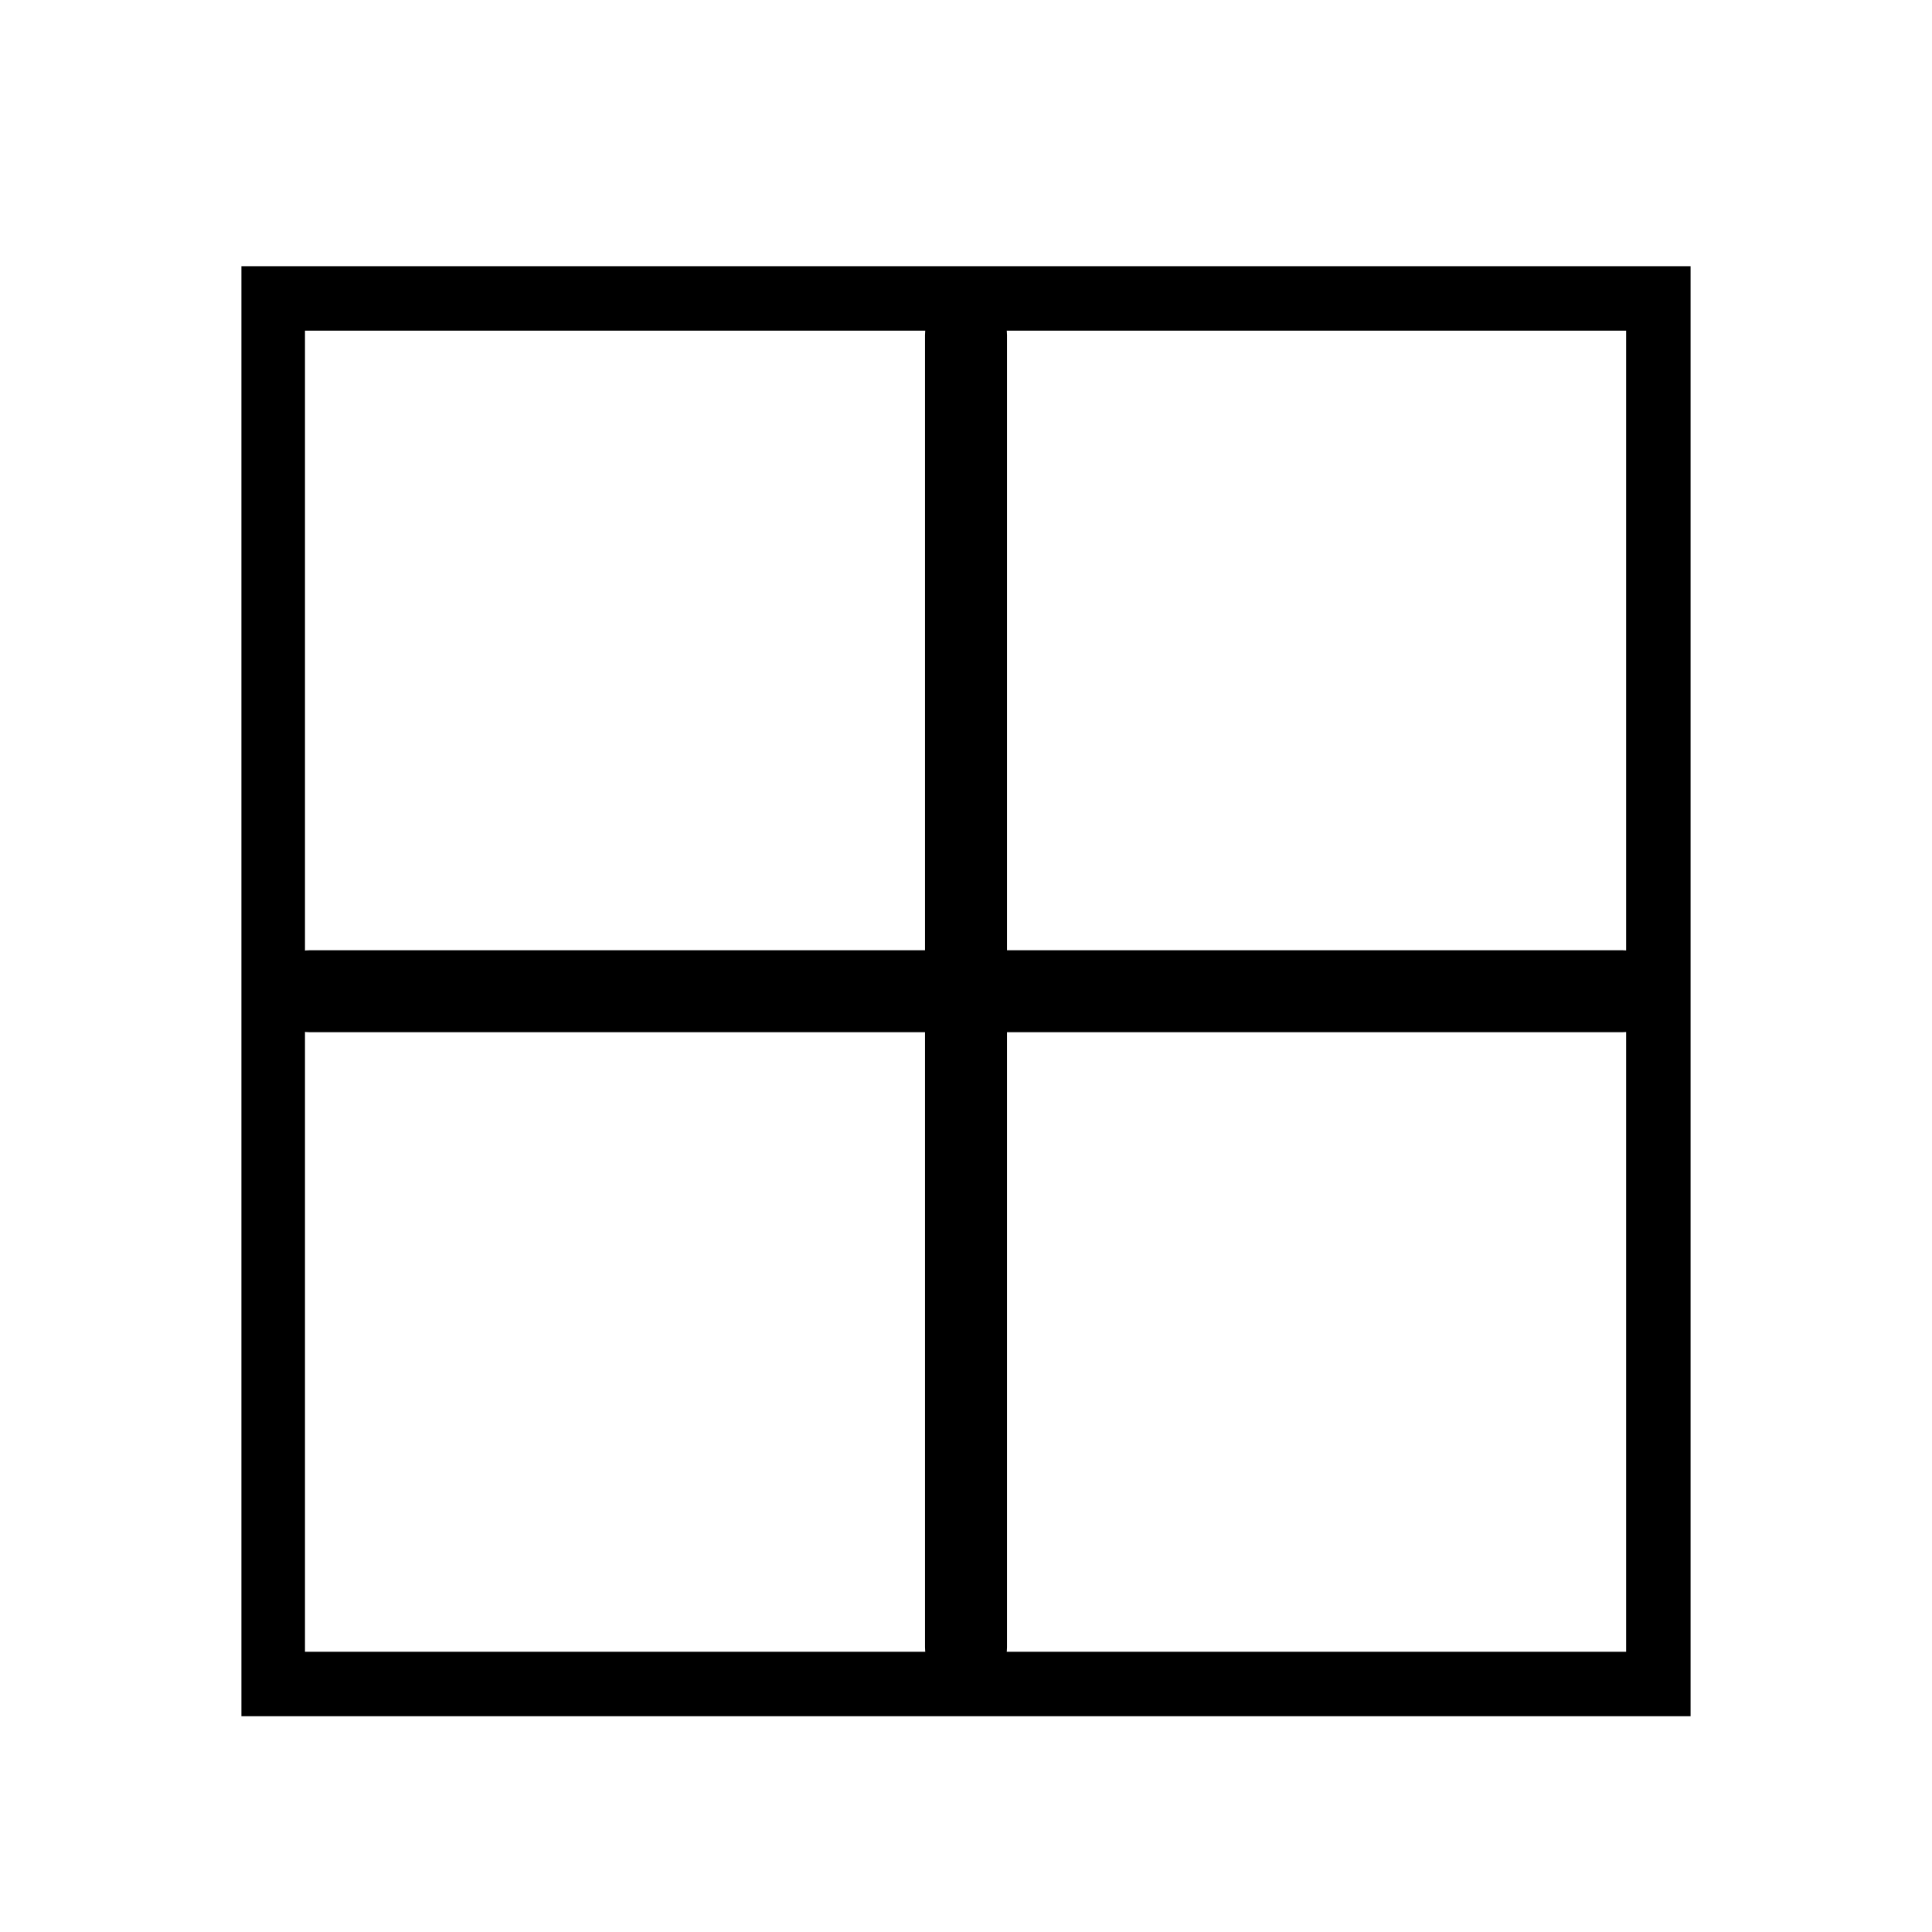
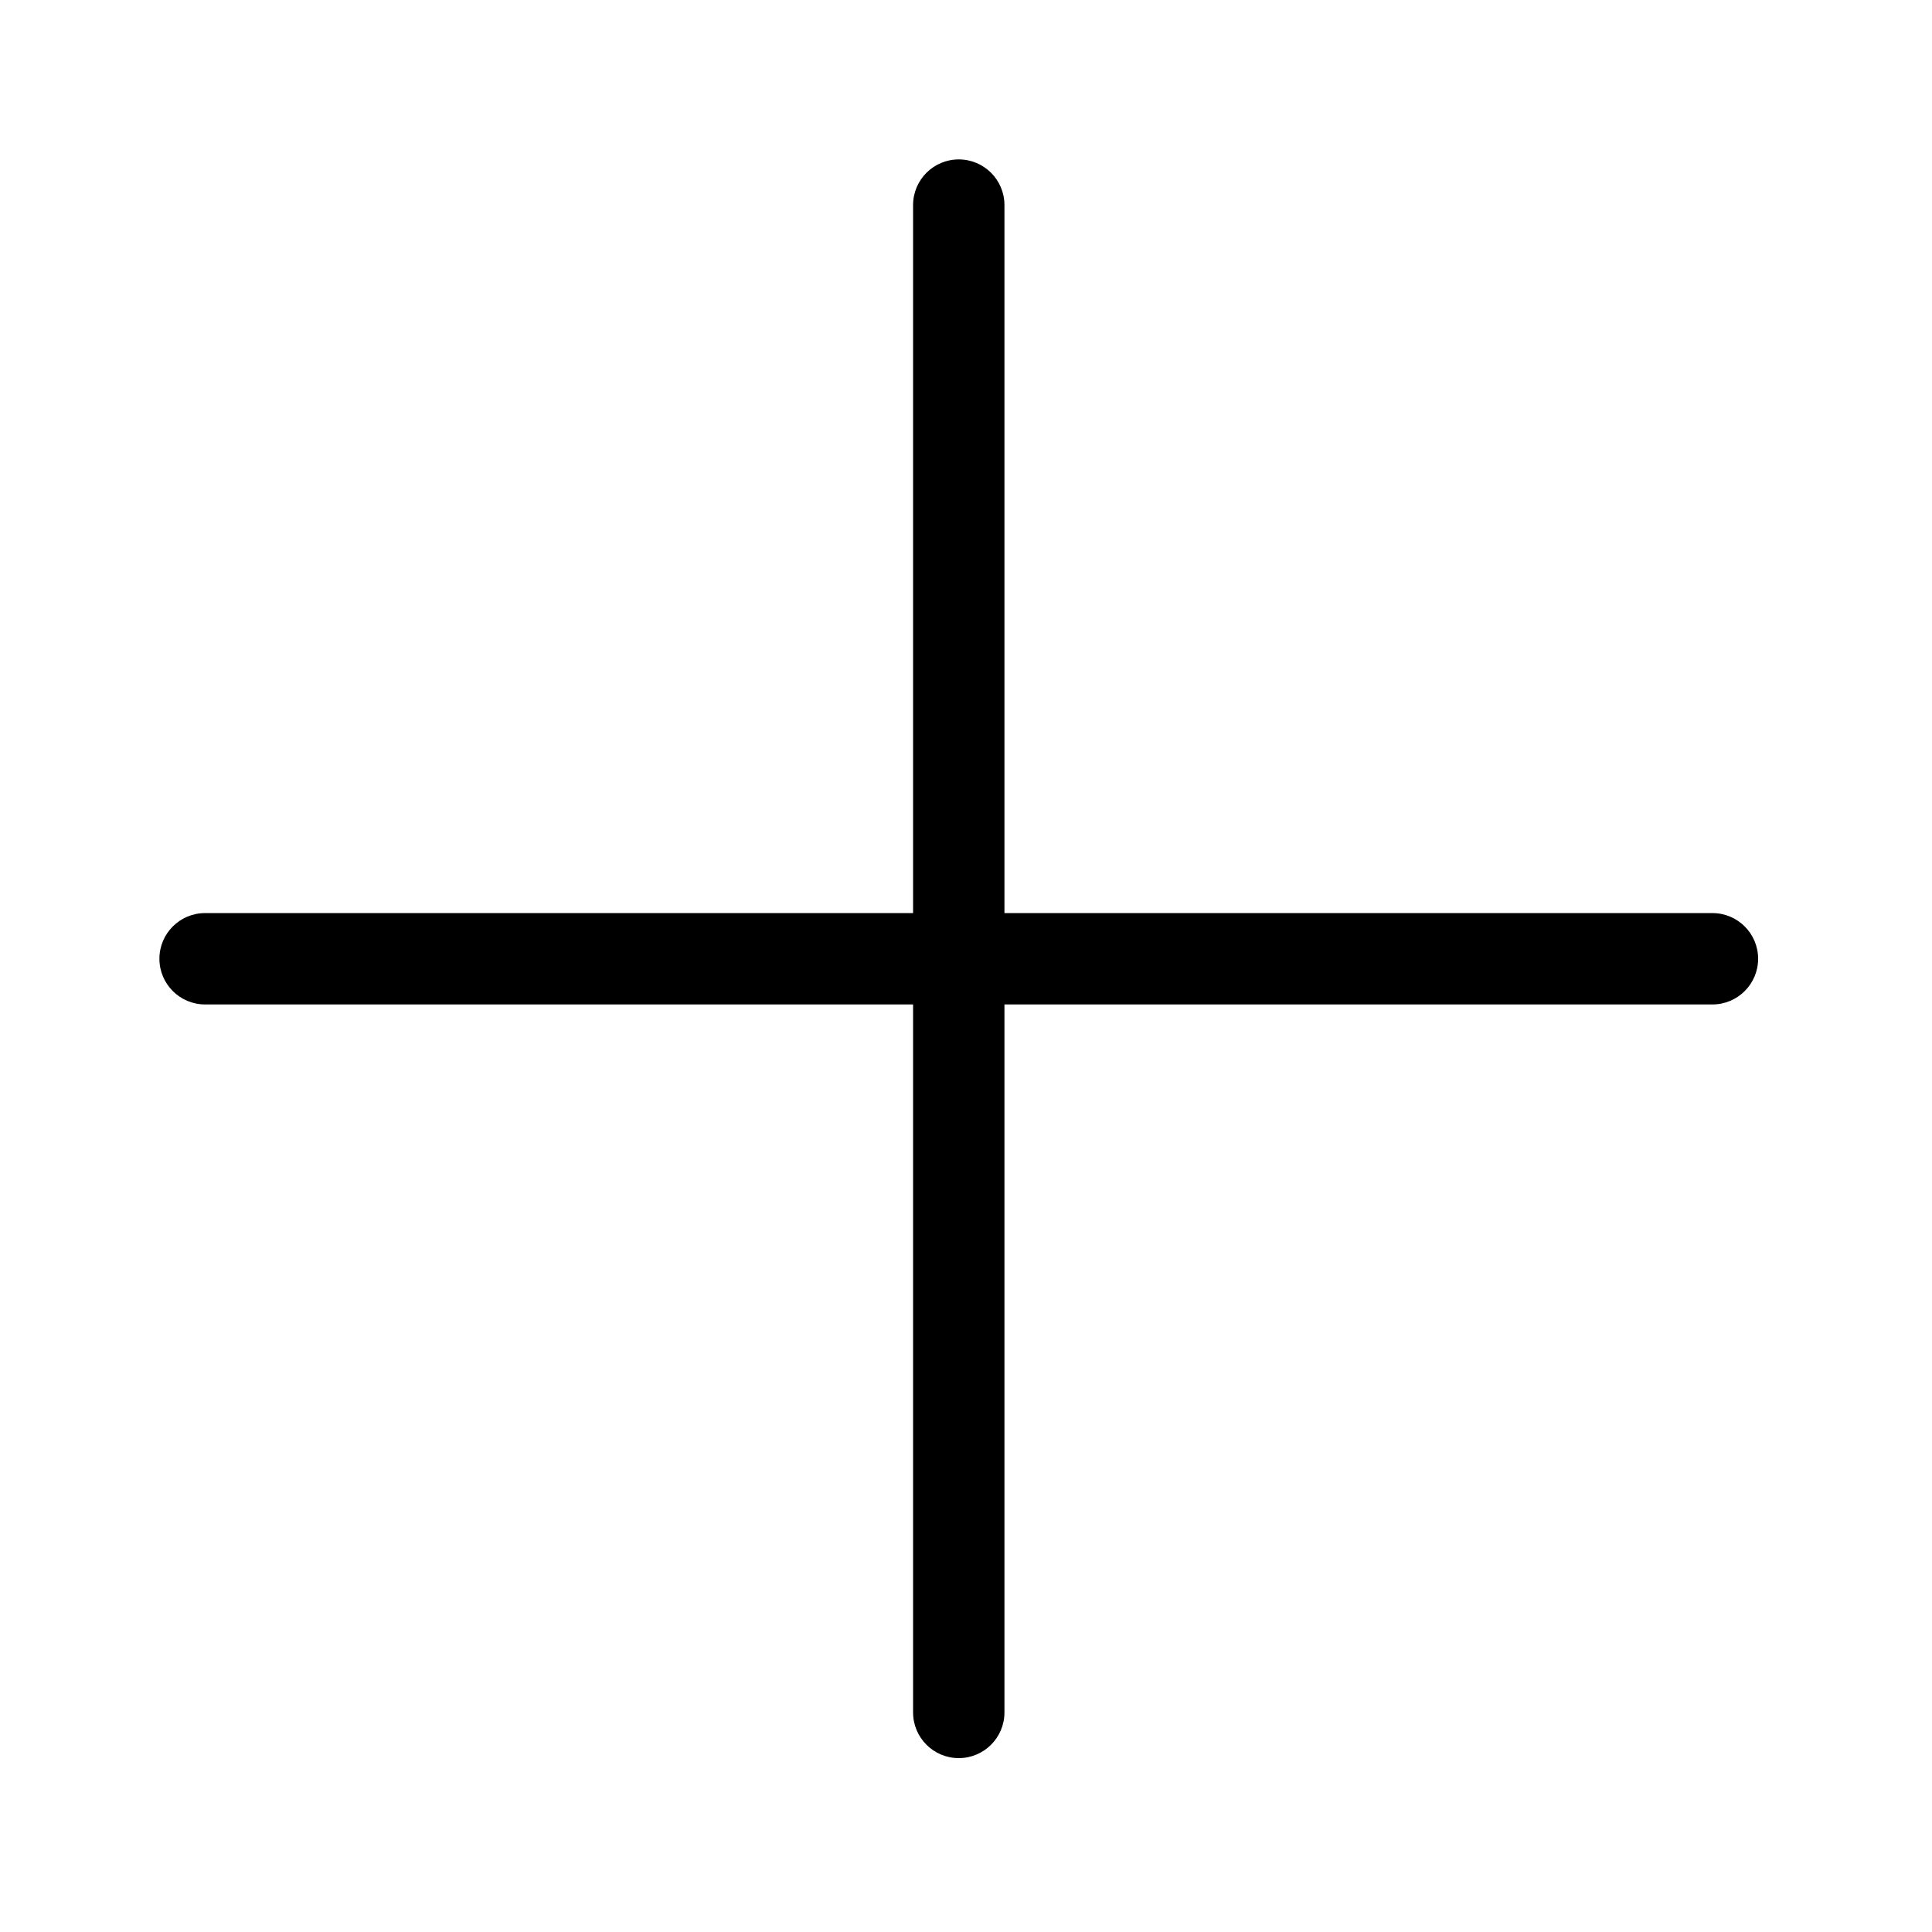
<svg xmlns="http://www.w3.org/2000/svg" style="isolation:isolate" viewBox="0 0 100 100" width="100pt" height="100pt">
  <defs>
-     <clipPath id="_clipPath_LK2Xdw0t9HseW6Jok4fZyiEhw30K70A9">
+     <clipPath id="_clipPath_YTDn1G9sywlSNvzRDuPhFO2TnucriZYB">
      <rect width="100" height="100" />
    </clipPath>
  </defs>
-   <g clip-path="url(#_clipPath_LK2Xdw0t9HseW6Jok4fZyiEhw30K70A9)">
-     <clipPath id="_clipPath_kFDvUAjAt8xL4XDubFR34vTzW6fIWxoB">
-       <rect x="0" y="0" width="100" height="100" transform="matrix(1,0,0,1,0,0)" fill="rgb(255,255,255)" />
-     </clipPath>
-     <g clip-path="url(#_clipPath_kFDvUAjAt8xL4XDubFR34vTzW6fIWxoB)">
+   <g clip-path="url(#_clipPath_YTDn1G9sywlSNvzRDuPhFO2TnucriZYB)">
+     <g>
      <g>
-         <path d=" M 85.836 88.832 Q 86.758 88.832 87.504 88.832 L 87.504 13.778 Q 86.758 13.778 85.836 13.778 L 14.118 13.778 Q 13.197 13.778 12.496 13.778 L 12.496 88.832 L 14.118 88.832 L 85.836 88.832 Z  M 84.168 85.496 L 15.786 85.496 L 15.786 17.114 L 84.168 17.114 L 84.168 85.496 Z " fill="rgb(0,0,0)" />
-         <path d=" M 50 15.225 C 48.827 15.225 47.878 16.175 47.878 17.347 L 47.878 49.183 L 16.042 49.183 C 14.87 49.183 13.92 50.134 13.92 51.305 C 13.92 52.478 14.87 53.428 16.042 53.428 L 47.878 53.428 L 47.878 85.263 C 47.878 86.435 48.827 87.385 50 87.385 C 51.173 87.385 52.122 86.435 52.122 85.263 L 52.122 53.428 L 83.958 53.428 C 85.13 53.428 86.08 52.478 86.08 51.305 C 86.08 50.134 85.13 49.183 83.958 49.183 L 52.122 49.183 L 52.122 17.347 C 52.122 16.175 51.173 15.225 50 15.225 Z " fill="rgb(0,0,0)" />
+         <path d=" M 49.625 8.251 C 48.32 8.251 47.261 9.309 47.261 10.615 L 47.261 47.261 L 10.615 47.261 C 9.309 47.261 8.251 48.32 8.251 49.625 C 8.251 50.931 9.309 51.99 10.615 51.99 L 47.261 51.99 L 47.261 88.636 C 47.261 89.942 48.32 91 49.625 91 C 50.931 91 51.99 89.942 51.99 88.636 L 51.99 51.99 L 88.636 51.99 C 89.942 51.99 91 50.931 91 49.625 C 91 48.32 89.942 47.261 88.636 47.261 L 51.99 47.261 L 51.99 10.615 C 51.99 9.309 50.931 8.251 49.625 8.251 Z " fill="rgb(0,0,0)" />
      </g>
    </g>
  </g>
</svg>
